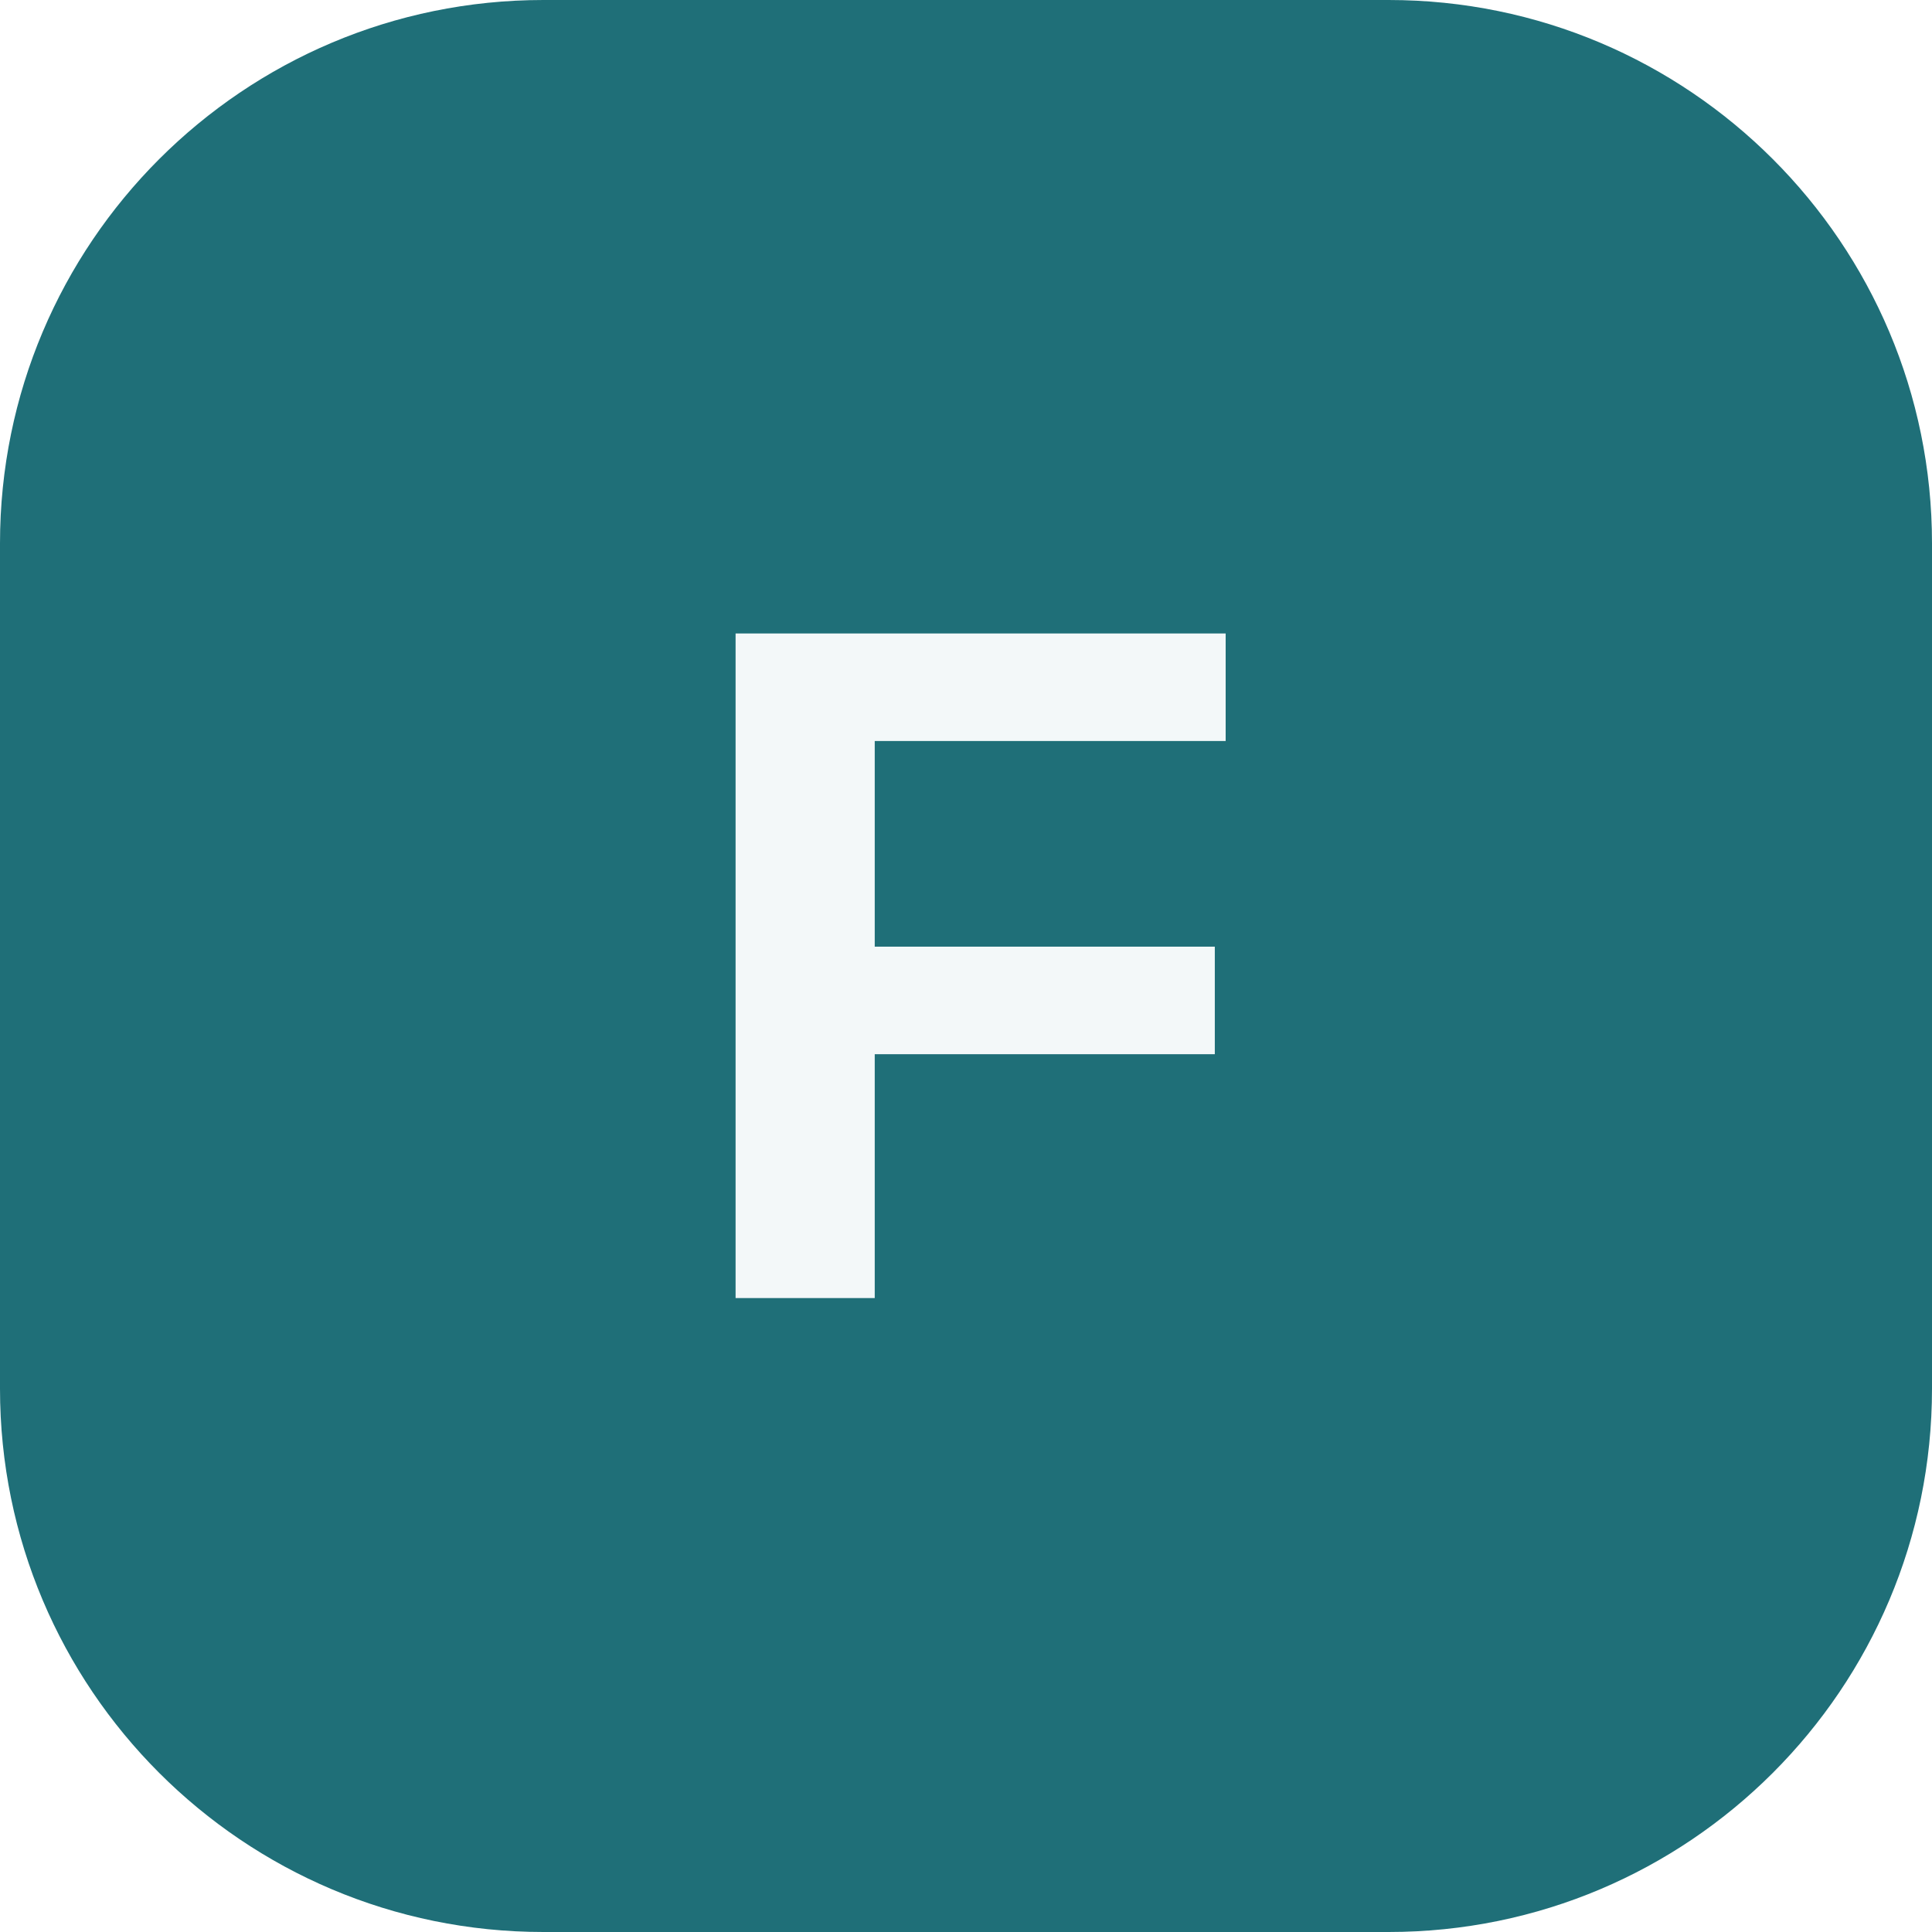
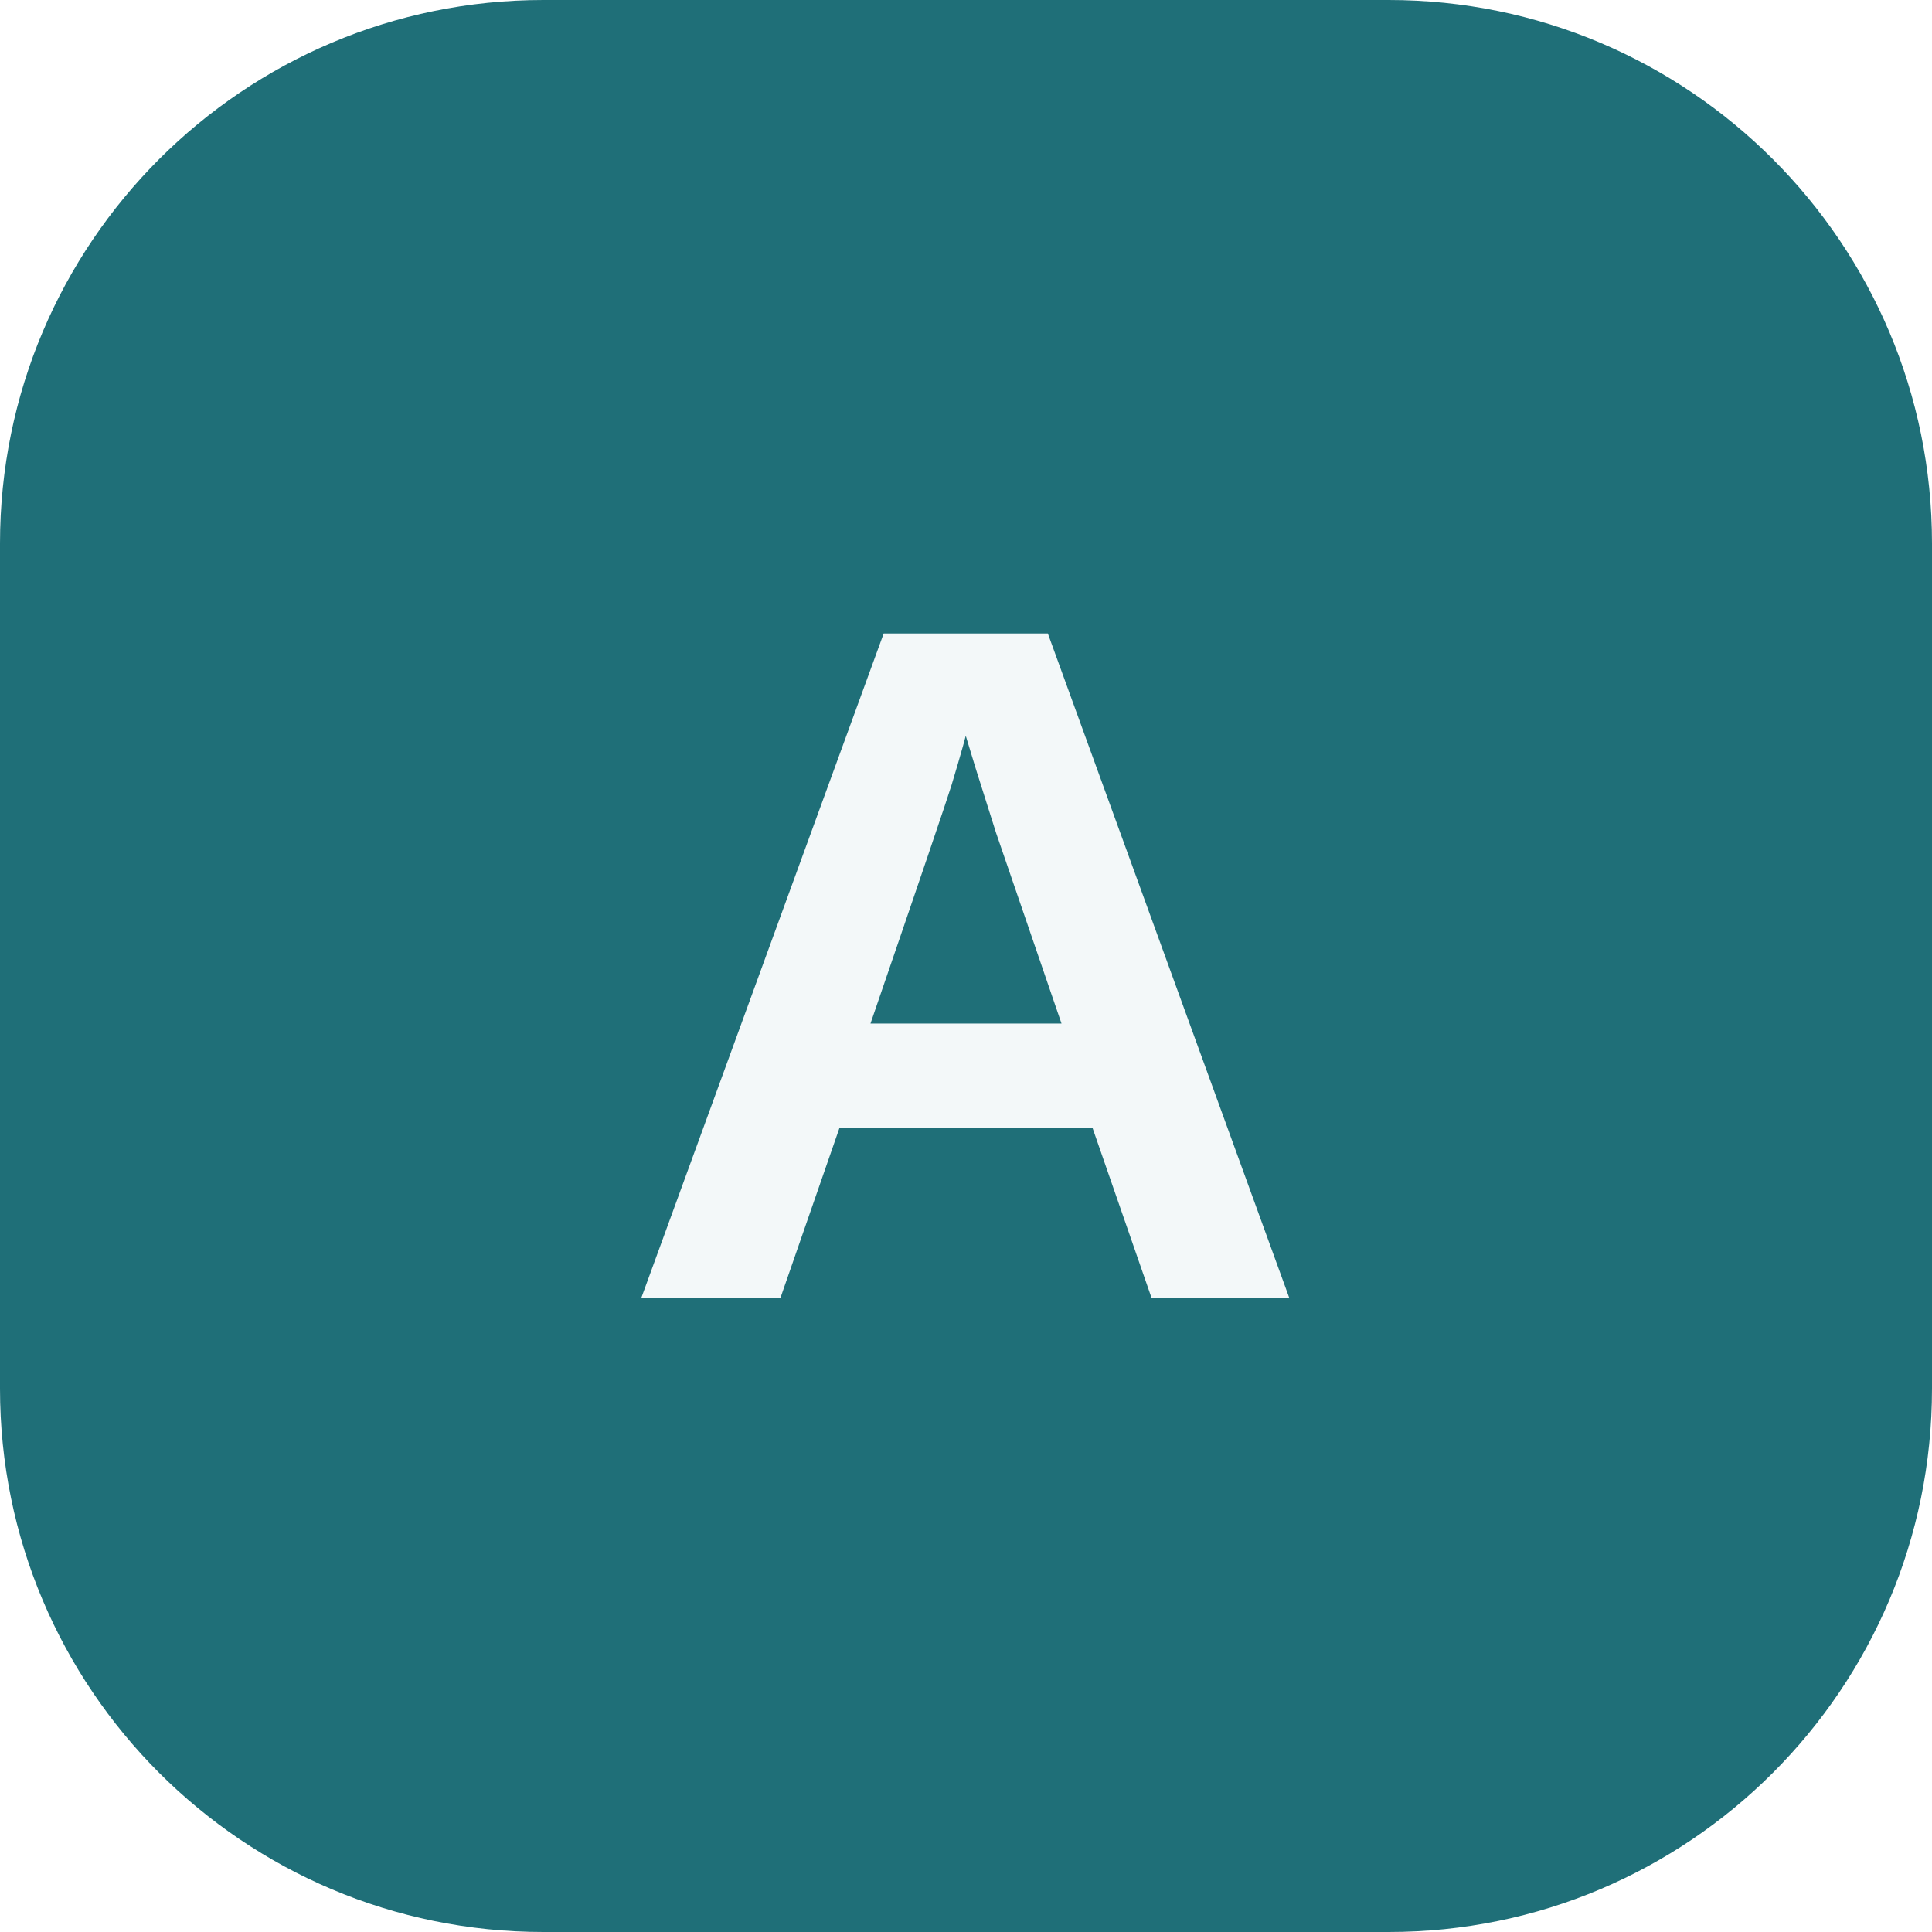
<svg xmlns="http://www.w3.org/2000/svg" viewBox="0 0 64 64">
  <rect width="64" height="64" rx="18" fill="#1F6F78" />
-   <text x="32" y="43" text-anchor="middle" font-family="Arial, sans-serif" font-size="32" font-weight="700" fill="#F3F8F9">F</text>
+   <text x="32" y="43" text-anchor="middle" font-family="Arial, sans-serif" font-size="32" font-weight="700" fill="#F3F8F9">A</text>
</svg>
